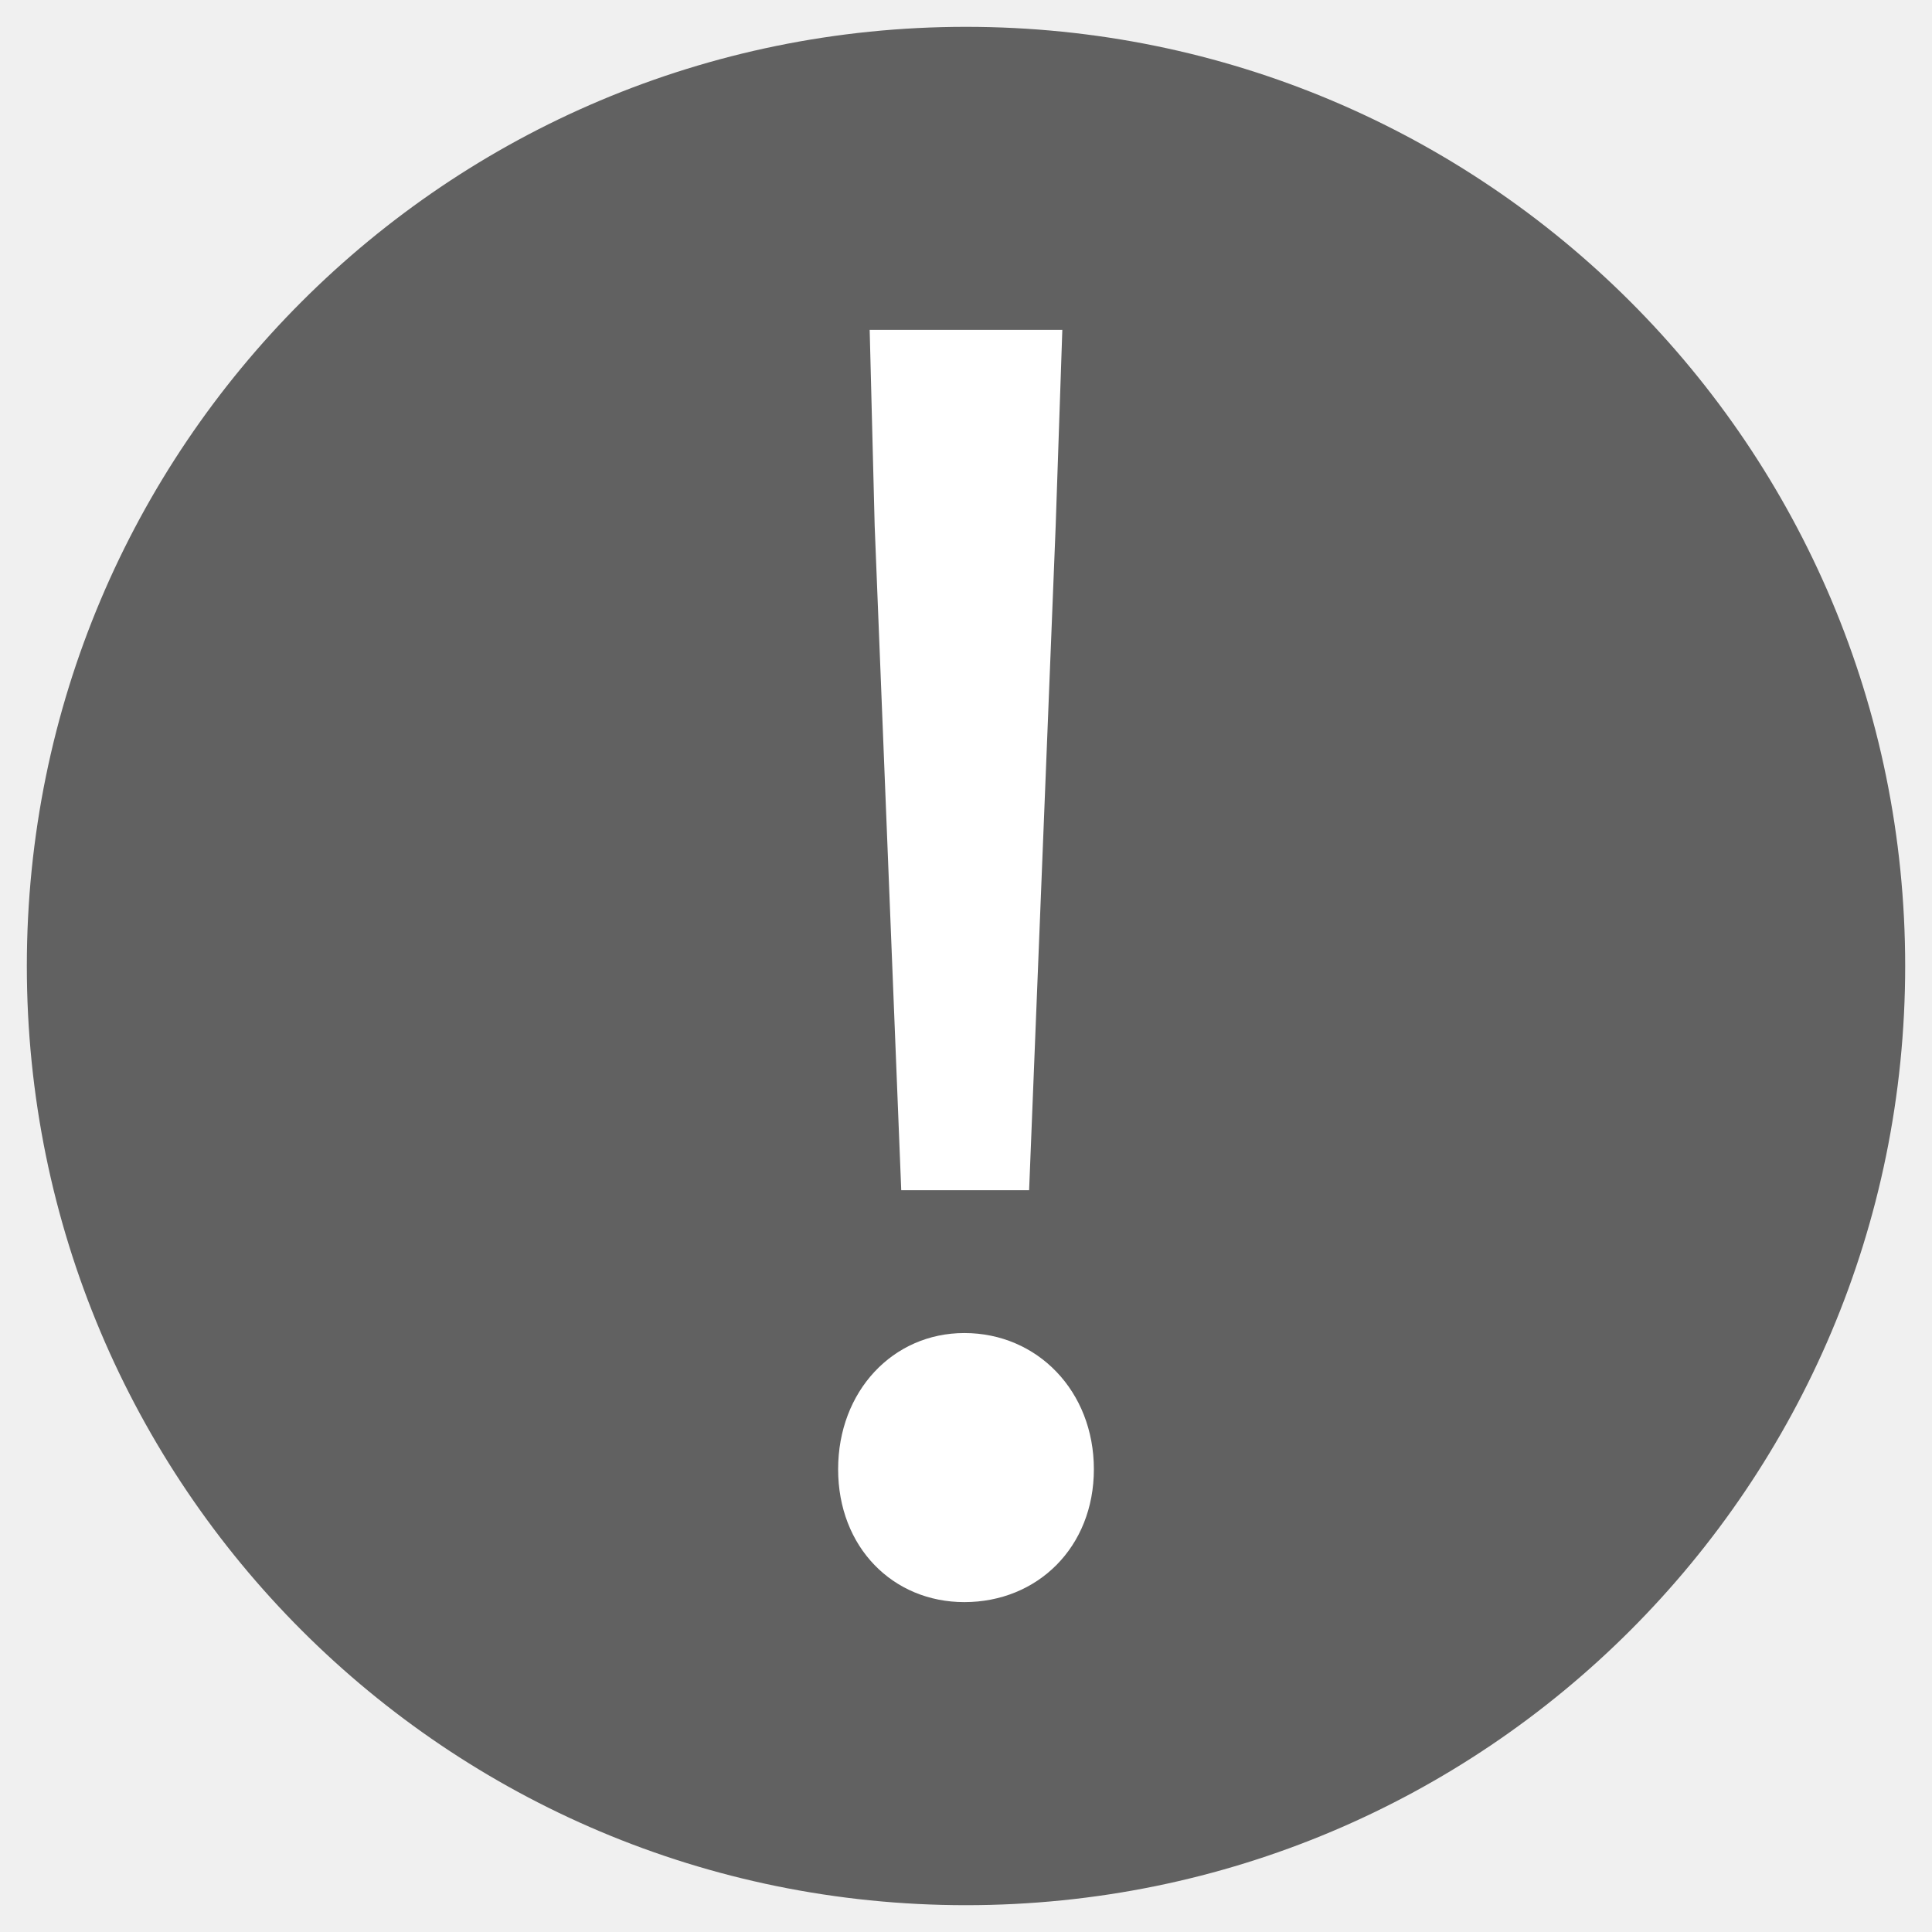
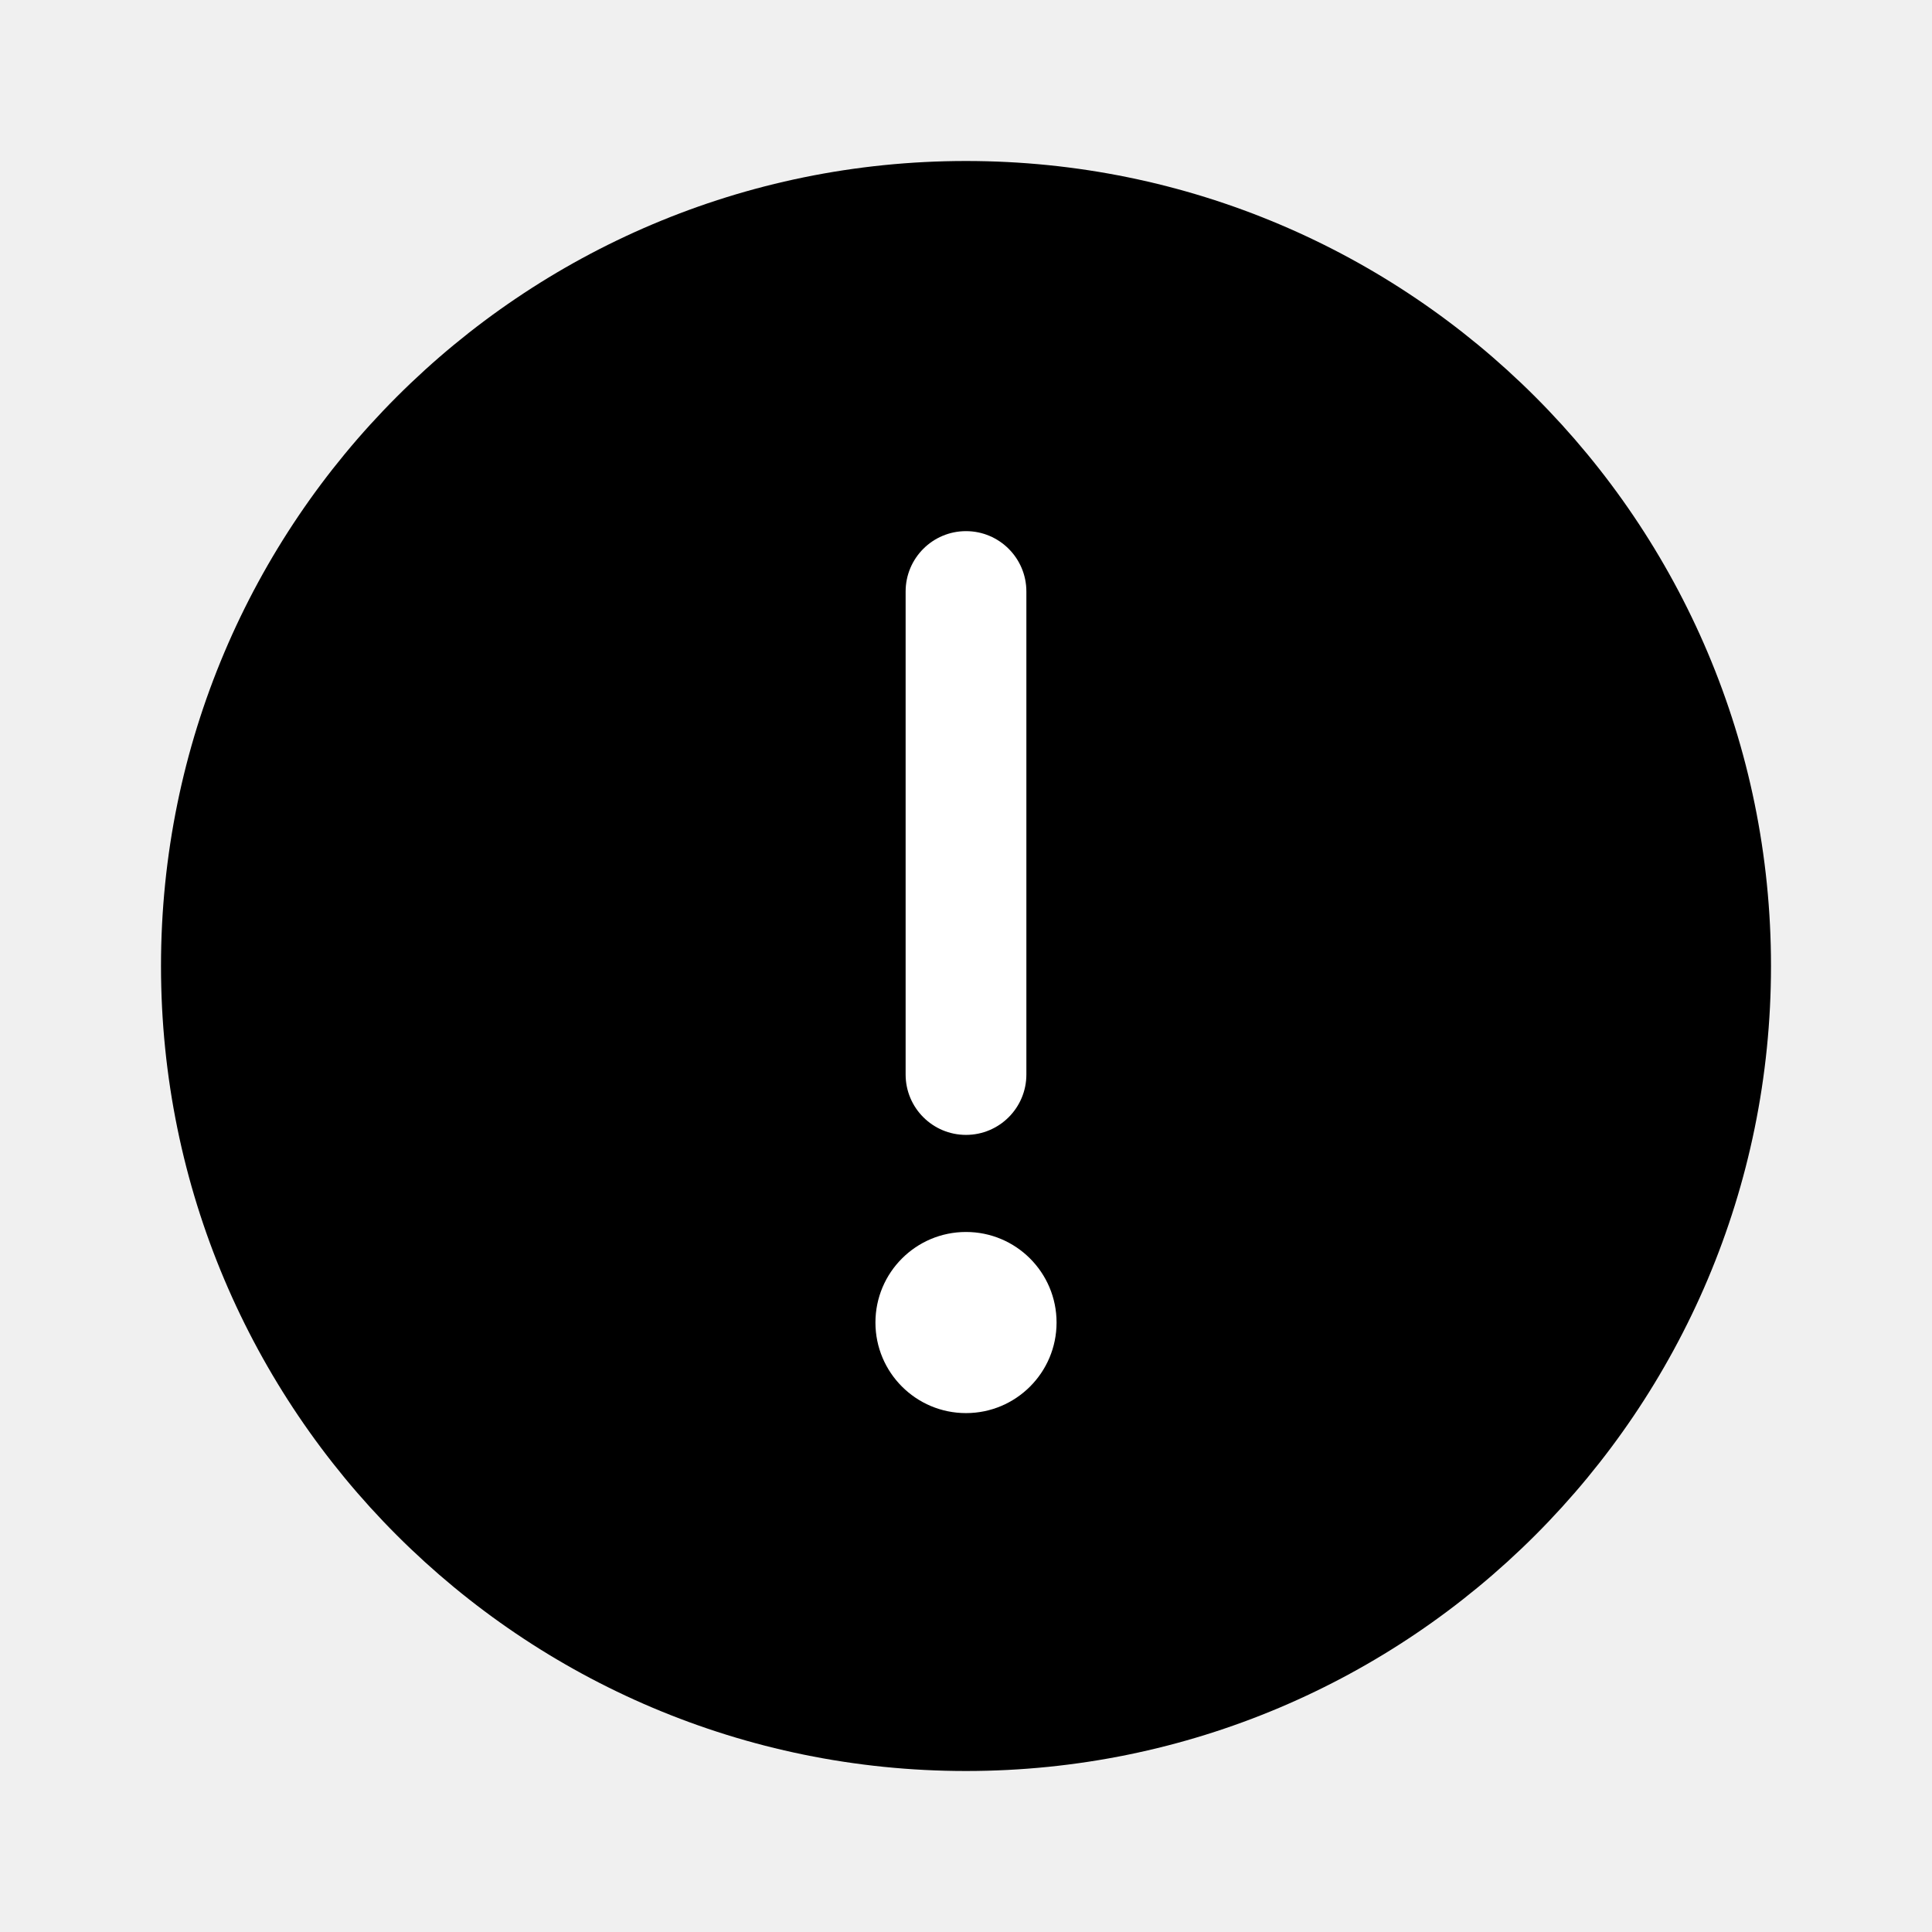
- <svg xmlns="http://www.w3.org/2000/svg" width="48px" height="48px" viewBox="0 0 48 48" version="1.1">
-   <g id="Page-1" stroke="none" stroke-width="1" fill="none" fill-rule="evenodd">
-     <g id="[MO]모바일-스위치1_v0.92_1019" transform="translate(-336, -3311)">
-       <g id="@CONTENTS" transform="translate(0, 97)">
-         <g id="05" transform="translate(0, 3162)">
-           <g id="Group-3" transform="translate(40, 48)">
-             <g id="Group-2" transform="translate(237, 0)">
-               <g id="btn_delet_24" transform="translate(55, 0)">
-                 <rect id="Rectangle" x="0" y="0" width="56" height="56" />
-                 <g id="ic" stroke-width="1" fill-rule="evenodd" transform="translate(4.666667, 4.666667)" fill="#616161">
-                   <path d="M23.333,2.25129856e-13 C10.43,2.25129856e-13 1.57067342e-14,10.43 1.57067342e-14,23.333 C1.57067342e-14,36.237 10.43,46.667 23.333,46.667 C36.237,46.667 46.667,36.237 46.667,23.333 C46.667,10.43 36.237,2.25129856e-13 23.333,2.25129856e-13 Z" id="Path" fill-rule="nonzero" />
+ <svg xmlns="http://www.w3.org/2000/svg" width="24" height="24" viewBox="0 0 24 24">
+   <g fill="none" fill-rule="evenodd">
+     <g>
+       <g>
+         <g>
+           <g>
+             <g>
+               <g>
+                 <g>
+                   <g transform="translate(-907 -831) translate(0 629) translate(270 169) translate(414 32) translate(223) translate(0 1)">
+                     <path d="M0 0H24V24H0z" />
+                     <circle cx="12" cy="12" r="10" fill="#000" />
+                     <g fill="#FFF" transform="translate(10.875 6.598)">
+                       <circle cx="1.125" cy="9.831" r="1.125" />
+                       <rect width="1.5" height="7.5" x=".375" rx=".75" />
+                     </g>
+                   </g>
                </g>
-                 <path d="M29.568,33.571 L30.228,17.065 L30.393,12.196 L25.607,12.196 L25.731,17.065 L26.391,33.571 L29.568,33.571 Z M27.959,43.804 C29.774,43.804 31.177,42.442 31.177,40.503 C31.177,38.563 29.774,37.119 27.959,37.119 C26.184,37.119 24.823,38.563 24.823,40.503 C24.823,42.442 26.184,43.804 27.959,43.804 Z" id="!" fill="#FFFFFF" fill-rule="nonzero" />
              </g>
            </g>
          </g>
        </g>
      </g>
    </g>
  </g>
</svg>
